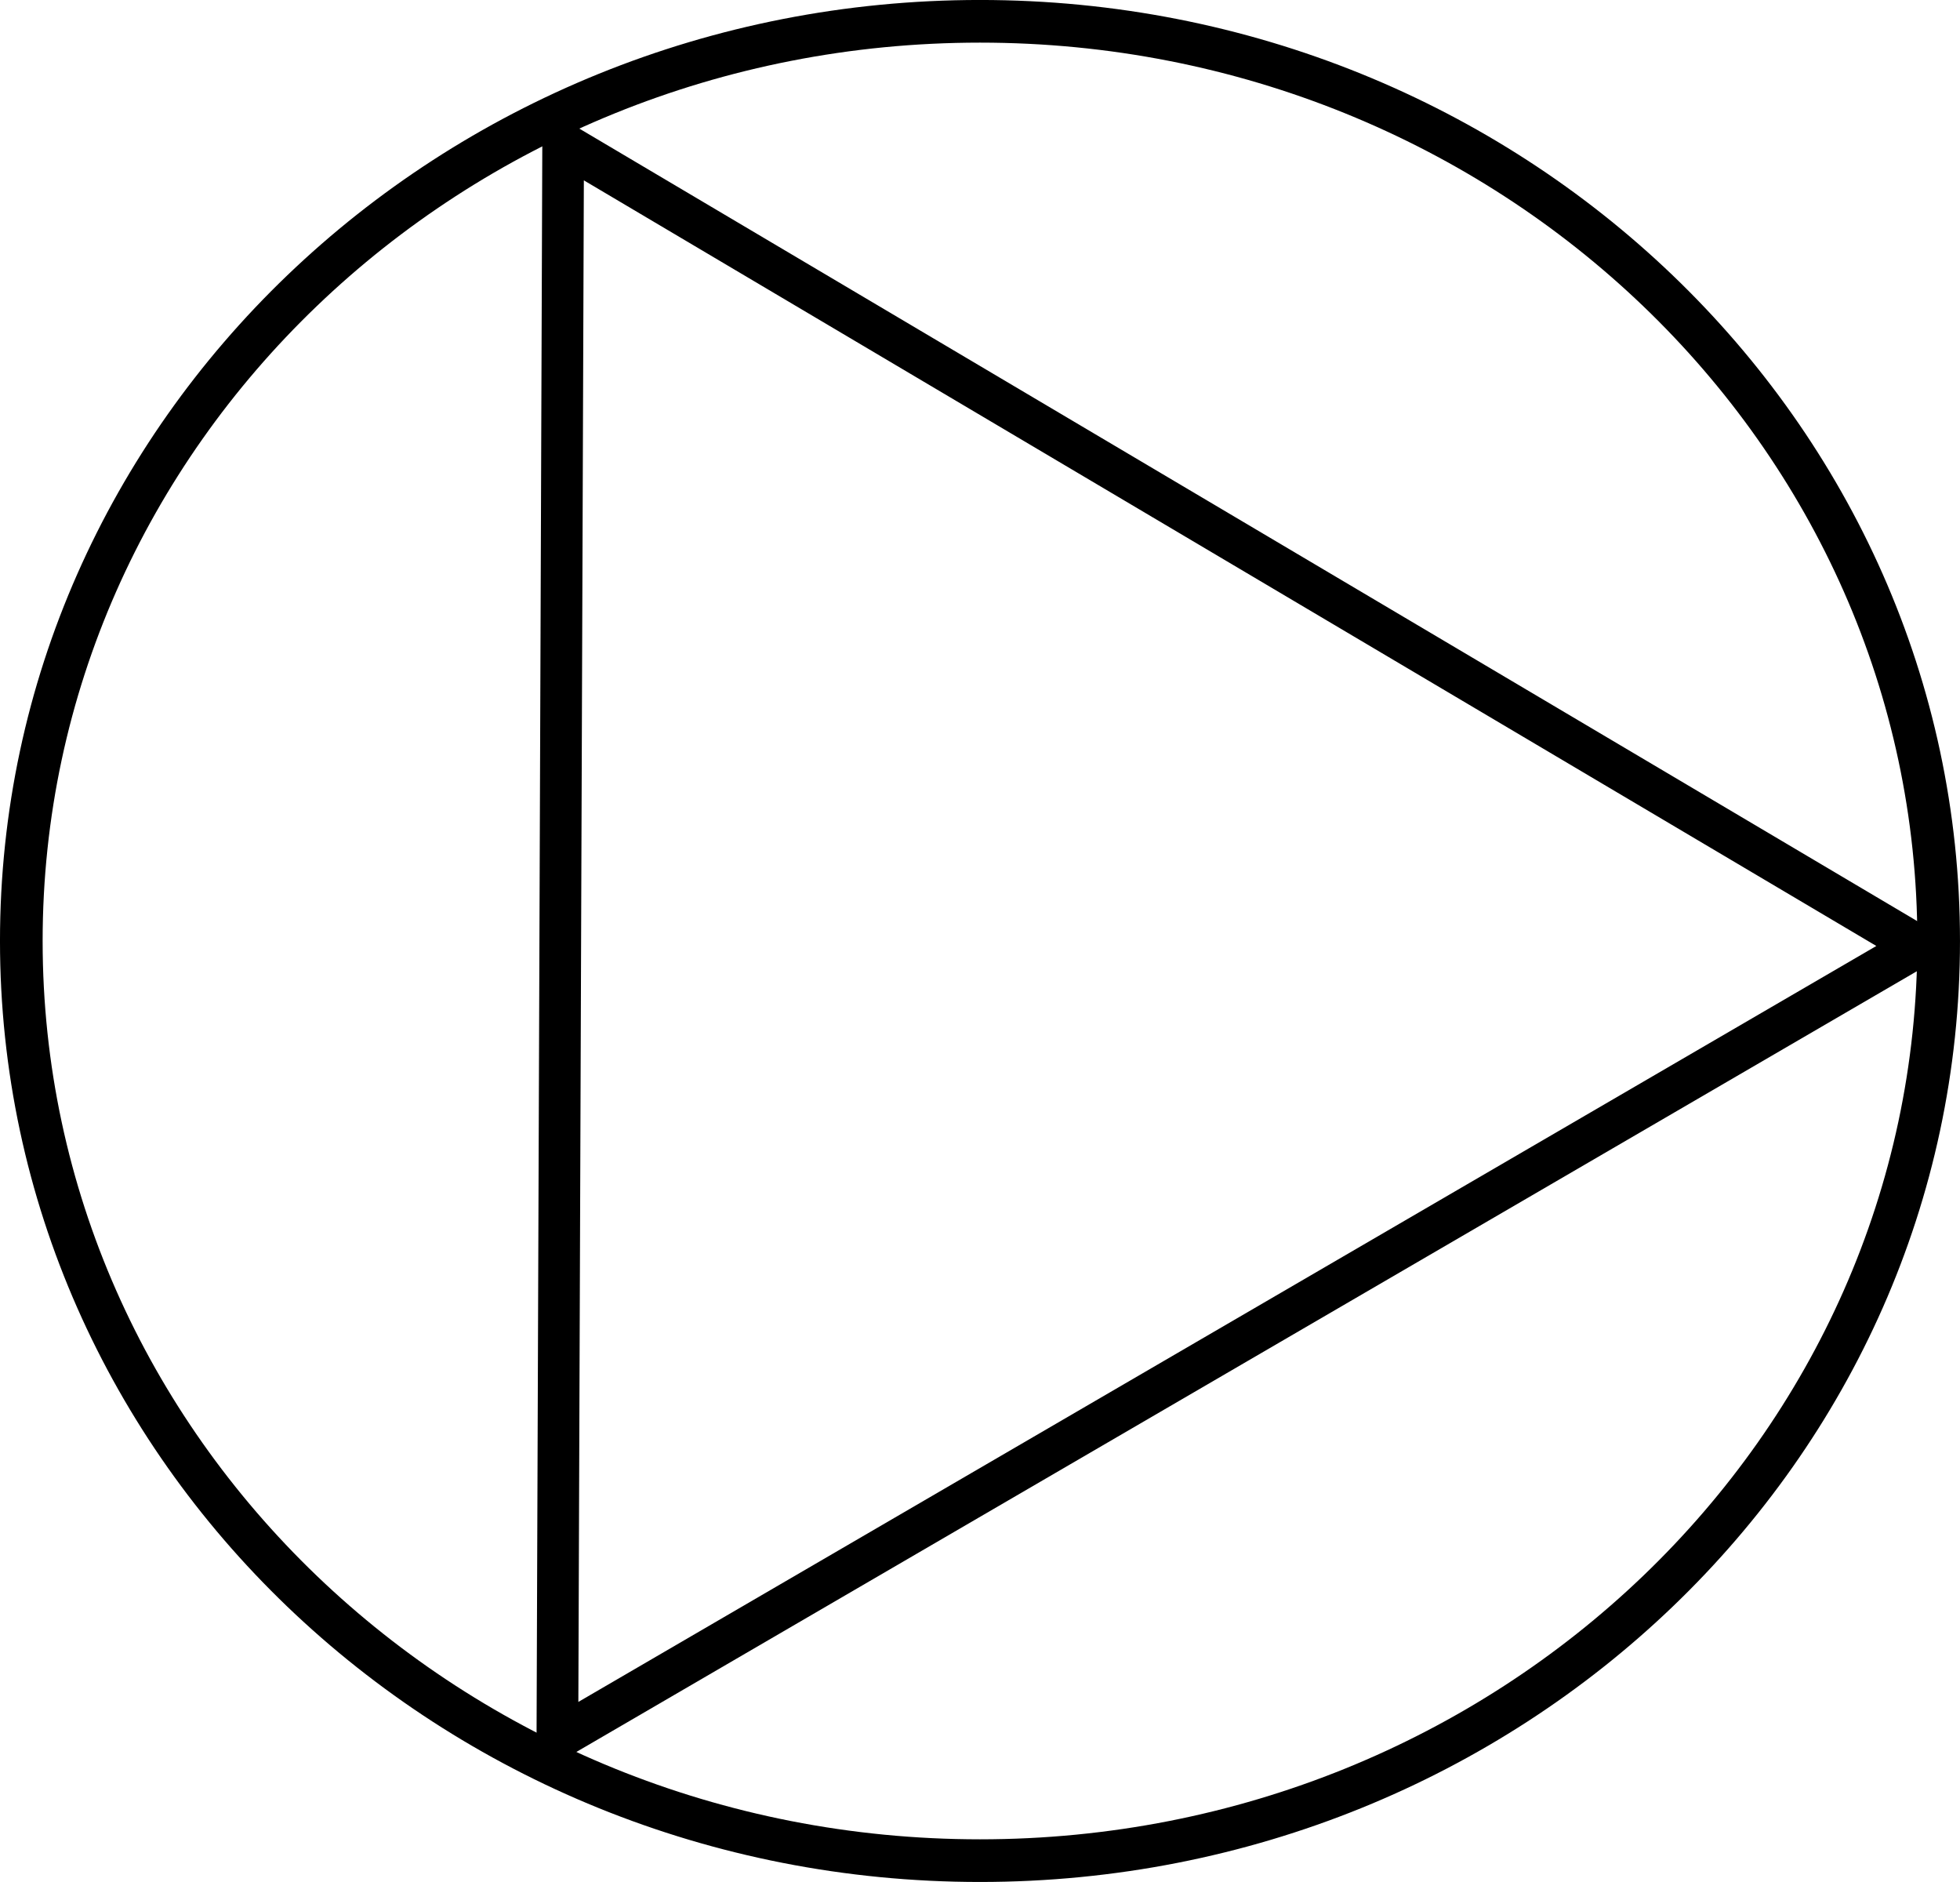
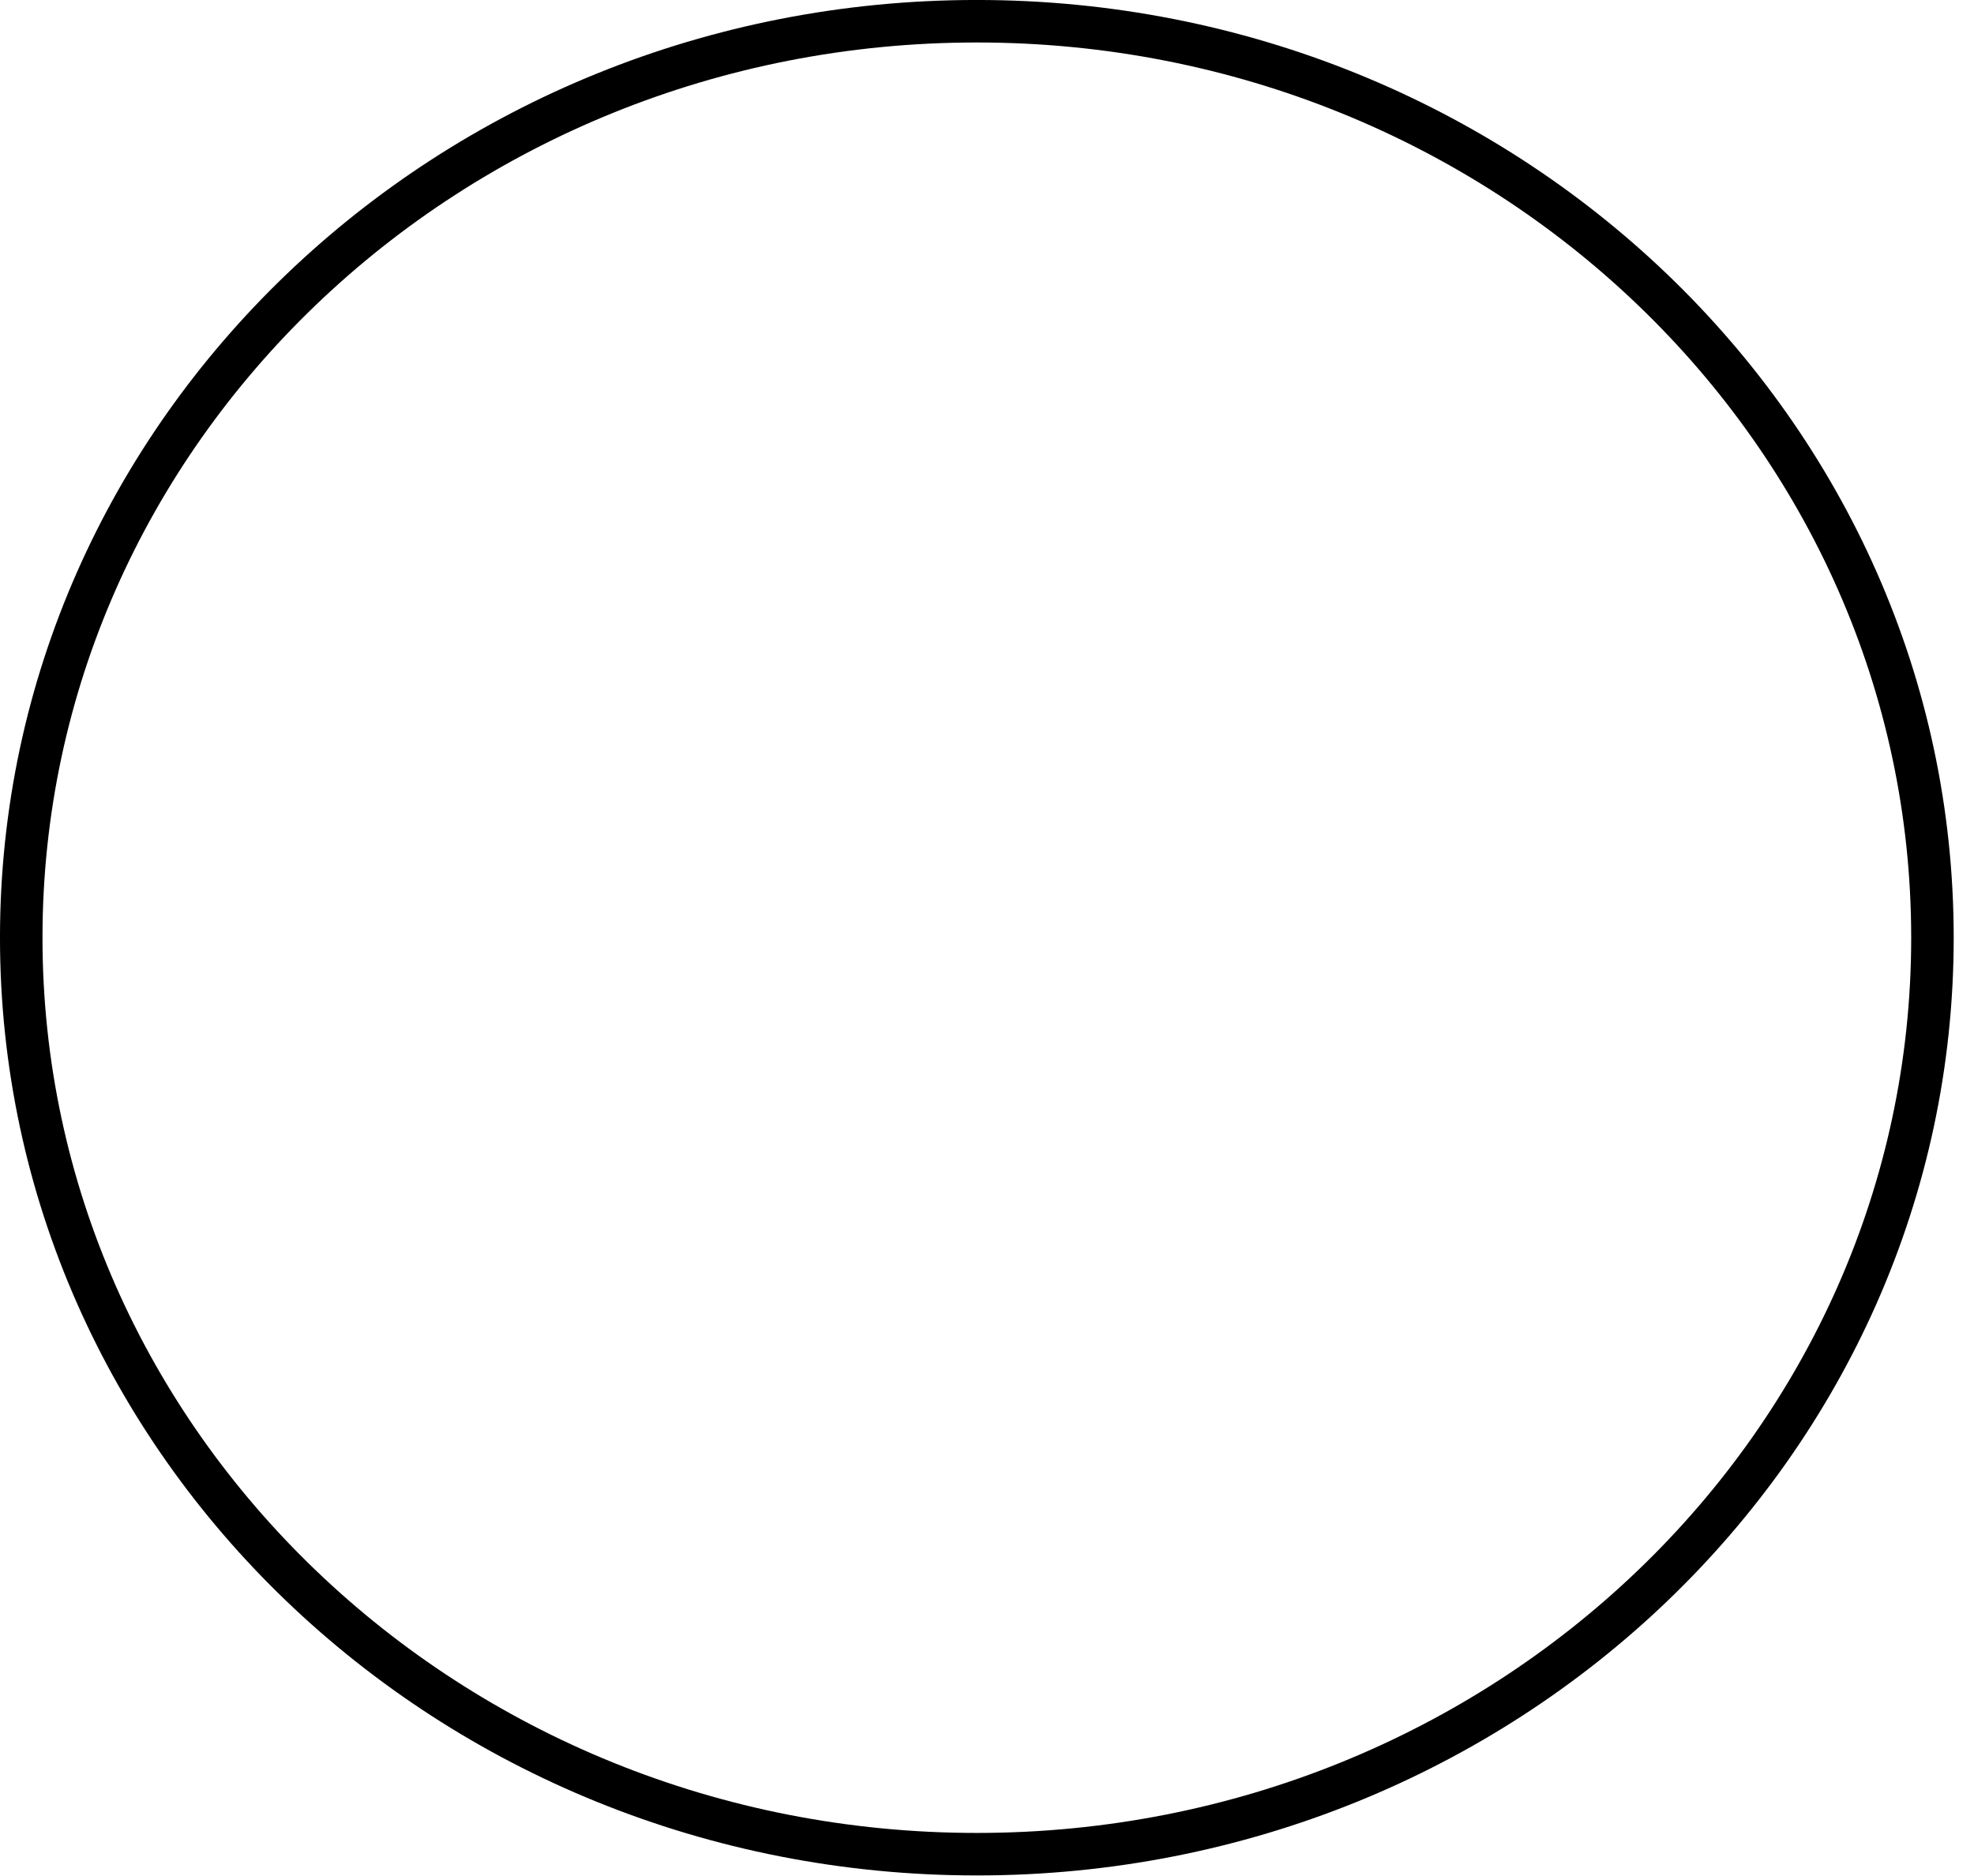
- <svg xmlns="http://www.w3.org/2000/svg" xmlns:xlink="http://www.w3.org/1999/xlink" width="34.472mm" height="33.092mm" viewBox="0 0 34.472 33.092" version="1.1" id="svg1" xml:space="preserve">
+ <svg xmlns="http://www.w3.org/2000/svg" xmlns:xlink="http://www.w3.org/1999/xlink" width="17.415mm" height="16.546mm" viewBox="0 0 17.415 16.546" version="1.1" id="svg1" xml:space="preserve">
+   <defs id="defs1">
+     <linearGradient id="swatch1">
+       <stop style="stop-color:#000000;stop-opacity:1;" offset="0" id="stop1" />
+     </linearGradient>
+     <linearGradient xlink:href="#swatch1" id="linearGradient3" gradientUnits="userSpaceOnUse" gradientTransform="matrix(1.125,0,0,1.125,-5.72249,-23.2902)" x1="84.07" y1="54.432" x2="114.31" y2="54.432" />
+   </defs>
+   <g id="g1-96" transform="matrix(0.5,0,0,0.5,-44.31509,-10.69971)">
+     <path id="ellipse1-3-6" style="fill-opacity:0;stroke:url(#linearGradient3);stroke-width:0.75" d="M 122.727,37.946 A 16.861,16.171 0 0 1 105.866,54.117 16.861,16.171 0 0 1 89.005,37.946 16.861,16.171 0 0 1 105.866,21.774 16.861,16.171 0 0 1 122.727,37.946 Z" />
+     <path style="fill:none;stroke:#000000;stroke-width:3.126;stroke-dasharray:none" id="path1-66-2" transform="matrix(0.2344878,0,0,0.2385085,90.94609,17.82377)" />
+   </g>
  <style id="style6">
.measure-arrow
{
}
.measure-label
{

}
.measure-line
{
}</style>
-   <defs id="defs1">
-     <linearGradient id="swatch1">
-       <stop style="stop-color:#000000;stop-opacity:1;" offset="0" id="stop1" />
-     </linearGradient>
-     <linearGradient xlink:href="#swatch1" id="linearGradient3" gradientUnits="userSpaceOnUse" gradientTransform="matrix(1.125,0,0,1.125,-5.72249,-23.2902)" x1="84.07" y1="54.432" x2="114.31" y2="54.432" />
-   </defs>
-   <g id="layer1" transform="translate(-88.63018,-21.39942)">
-     <g id="g1">
-       <path id="ellipse1-3" style="fill-opacity:0;stroke:url(#linearGradient3);stroke-width:0.75" d="M 122.727,37.946 A 16.861,16.171 0 0 1 105.866,54.117 16.861,16.171 0 0 1 89.005,37.946 16.861,16.171 0 0 1 105.866,21.774 16.861,16.171 0 0 1 122.727,37.946 Z" />
-       <path style="fill:none;stroke:#000000;stroke-width:3.126;stroke-dasharray:none" id="path1" d="m 135.533,84.365 -51.027,29.211 -51.027,29.211 0.216,-58.796 0.216,-58.796 50.811,29.585 z" transform="matrix(0.2344878,0,0,0.2385085,90.58292,17.91444)" />
-     </g>
-   </g>
+   <style id="style6-8">
+ .measure-arrow
+ {
+ }
+ .measure-label
+ {
+ 
+ }
+ .measure-line
+ {
+ }</style>
+   <style id="style6-5">
+ .measure-arrow
+ {
+ }
+ .measure-label
+ {
+ 
+ }
+ .measure-line
+ {
+ }</style>
+   <style id="style6-7">
+ .measure-arrow
+ {
+ }
+ .measure-label
+ {
+ 
+ }
+ .measure-line
+ {
+ }</style>
+   <style id="style6-9">
+ .measure-arrow
+ {
+ }
+ .measure-label
+ {
+ 
+ }
+ .measure-line
+ {
+ }</style>
+   <style id="style6-6">
+ .measure-arrow
+ {
+ }
+ .measure-label
+ {
+ 
+ }
+ .measure-line
+ {
+ }</style>
+   <style id="style6-1">
+ .measure-arrow
+ {
+ }
+ .measure-label
+ {
+ 
+ }
+ .measure-line
+ {
+ }</style>
+   <style id="style6-10">
+ .measure-arrow
+ {
+ }
+ .measure-label
+ {
+ 
+ }
+ .measure-line
+ {
+ }</style>
+   <style id="style6-11">
+ .measure-arrow
+ {
+ }
+ .measure-label
+ {
+ 
+ }
+ .measure-line
+ {
+ }</style>
+   <style id="style6-77">
+ .measure-arrow
+ {
+ }
+ .measure-label
+ {
+ 
+ }
+ .measure-line
+ {
+ }</style>
+   <style id="style6-13">
+ .measure-arrow
+ {
+ }
+ .measure-label
+ {
+ 
+ }
+ .measure-line
+ {
+ }</style>
+   <style id="style6-76">
+ .measure-arrow
+ {
+ }
+ .measure-label
+ {
+ 
+ }
+ .measure-line
+ {
+ }</style>
+   <style id="style6-3">
+ .measure-arrow
+ {
+ }
+ .measure-label
+ {
+ 
+ }
+ .measure-line
+ {
+ }</style>
+   <style id="style6-17">
+ .measure-arrow
+ {
+ }
+ .measure-label
+ {
+ 
+ }
+ .measure-line
+ {
+ }</style>
+   <style id="style6-52">
+ .measure-arrow
+ {
+ }
+ .measure-label
+ {
+ 
+ }
+ .measure-line
+ {
+ }</style>
+   <style id="style6-14">
+ .measure-arrow
+ {
+ }
+ .measure-label
+ {
+ 
+ }
+ .measure-line
+ {
+ }</style>
</svg>
